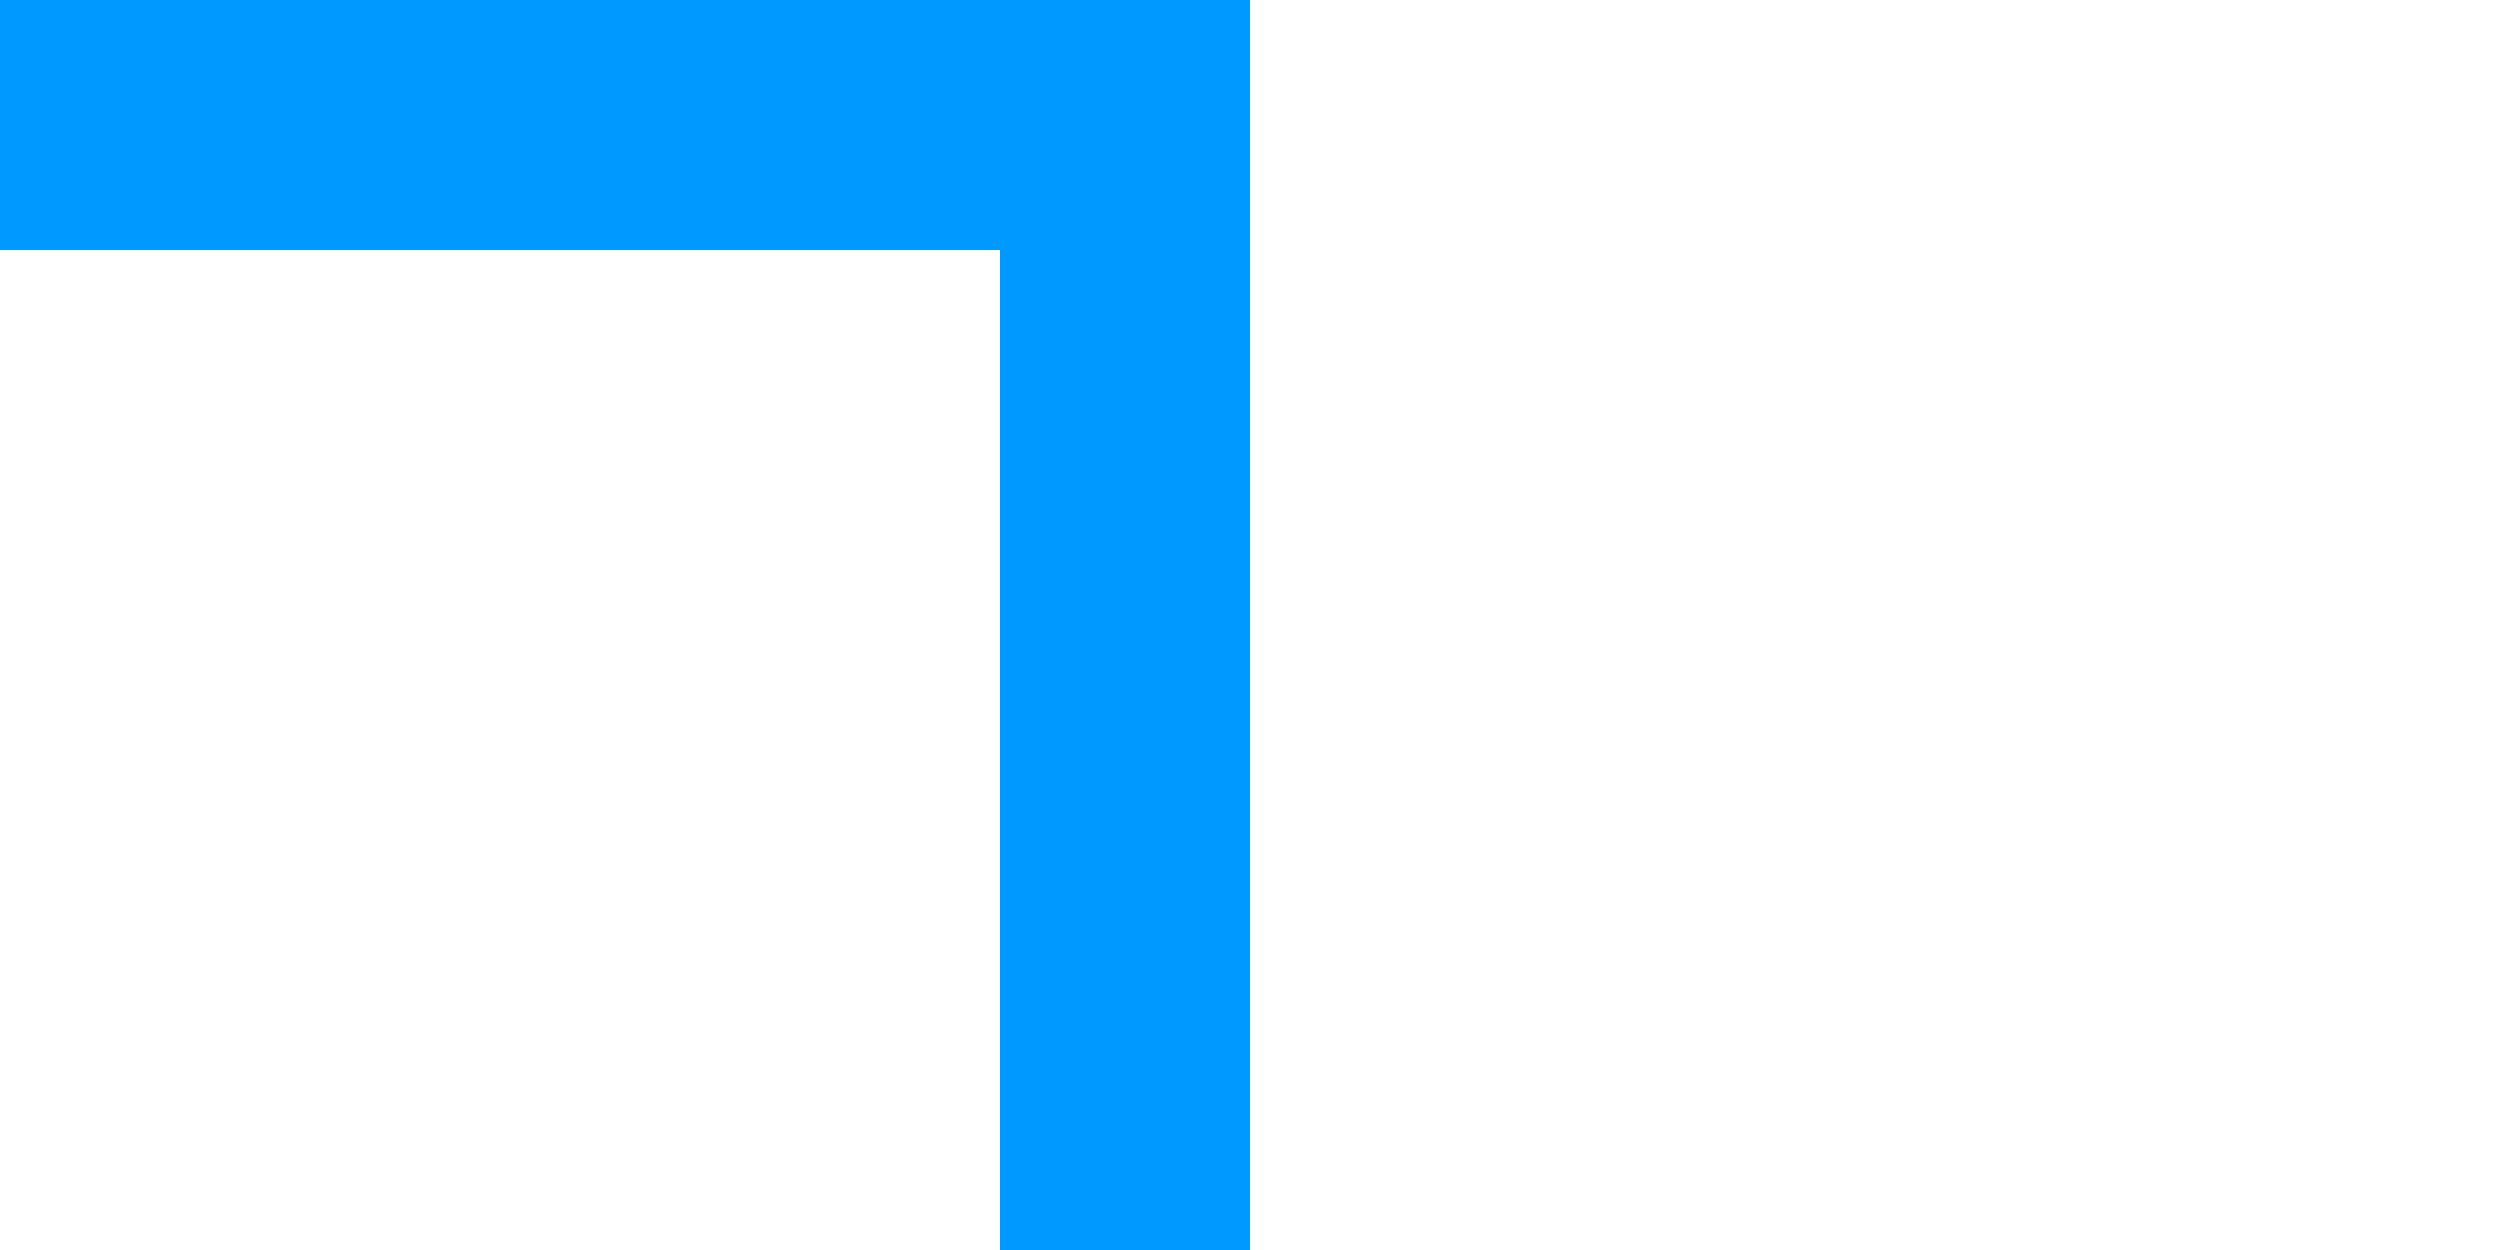
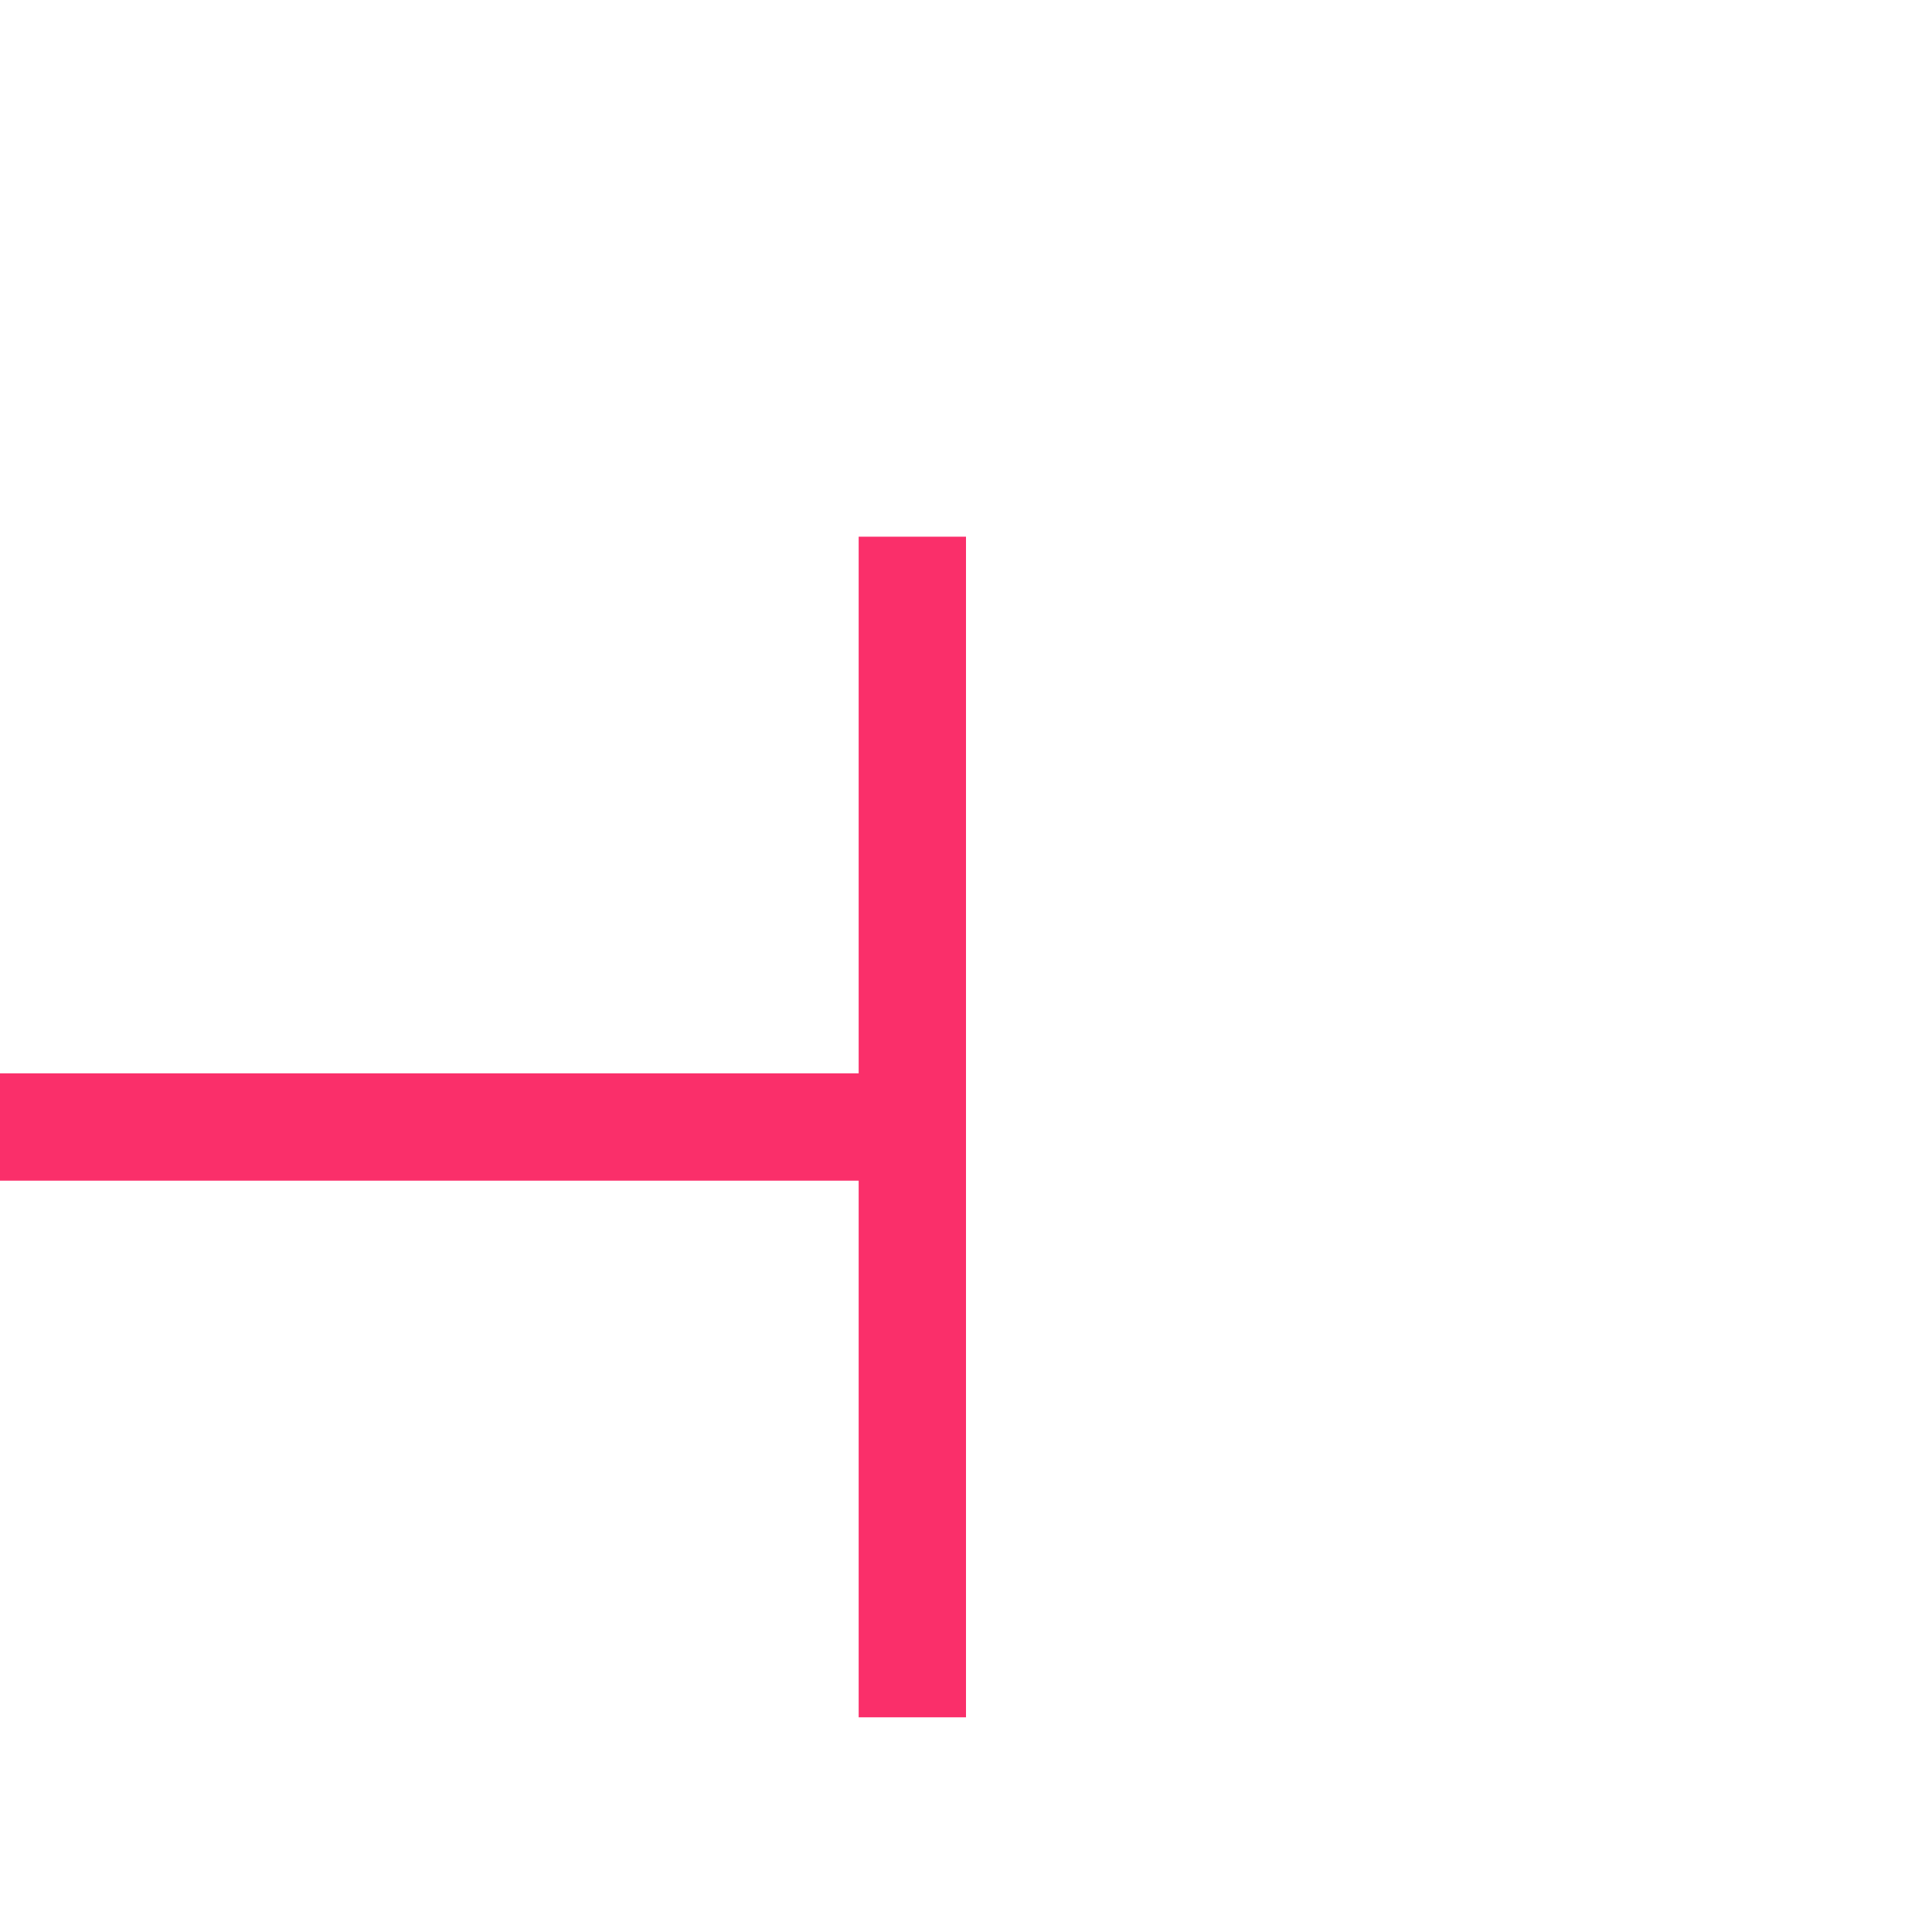
- <svg xmlns="http://www.w3.org/2000/svg" version="1.1" width="10px" height="5px" preserveAspectRatio="xMinYMid meet" viewBox="192 270  10 3">
-   <path d="M 151 335.5  L 175 335.5  A 5 5 0 0 0 180.5 330.5 L 180.5 274  A 5 5 0 0 1 185.5 269.5 L 197 269.5  " stroke-width="1" stroke="#0099ff" fill="none" />
-   <path d="M 153 332.5  A 3 3 0 0 0 150 335.5 A 3 3 0 0 0 153 338.5 A 3 3 0 0 0 156 335.5 A 3 3 0 0 0 153 332.5 Z M 196 264  L 196 275  L 197 275  L 197 264  L 196 264  Z " fill-rule="nonzero" fill="#0099ff" stroke="none" />
+ <svg xmlns="http://www.w3.org/2000/svg" version="1.1" width="18px" height="18px" preserveAspectRatio="xMinYMid meet" viewBox="153 416  18 16">
+   <path d="M 131 425.5  L 162 425.5  " stroke-width="1" stroke="#fa2f6a" fill="none" />
+   <path d="M 133 422.5  A 3 3 0 0 0 130 425.5 A 3 3 0 0 0 133 428.5 A 3 3 0 0 0 136 425.5 A 3 3 0 0 0 133 422.5 Z M 161 420  L 161 431  L 162 431  L 162 420  L 161 420  Z " fill-rule="nonzero" fill="#fa2f6a" stroke="none" />
</svg>
